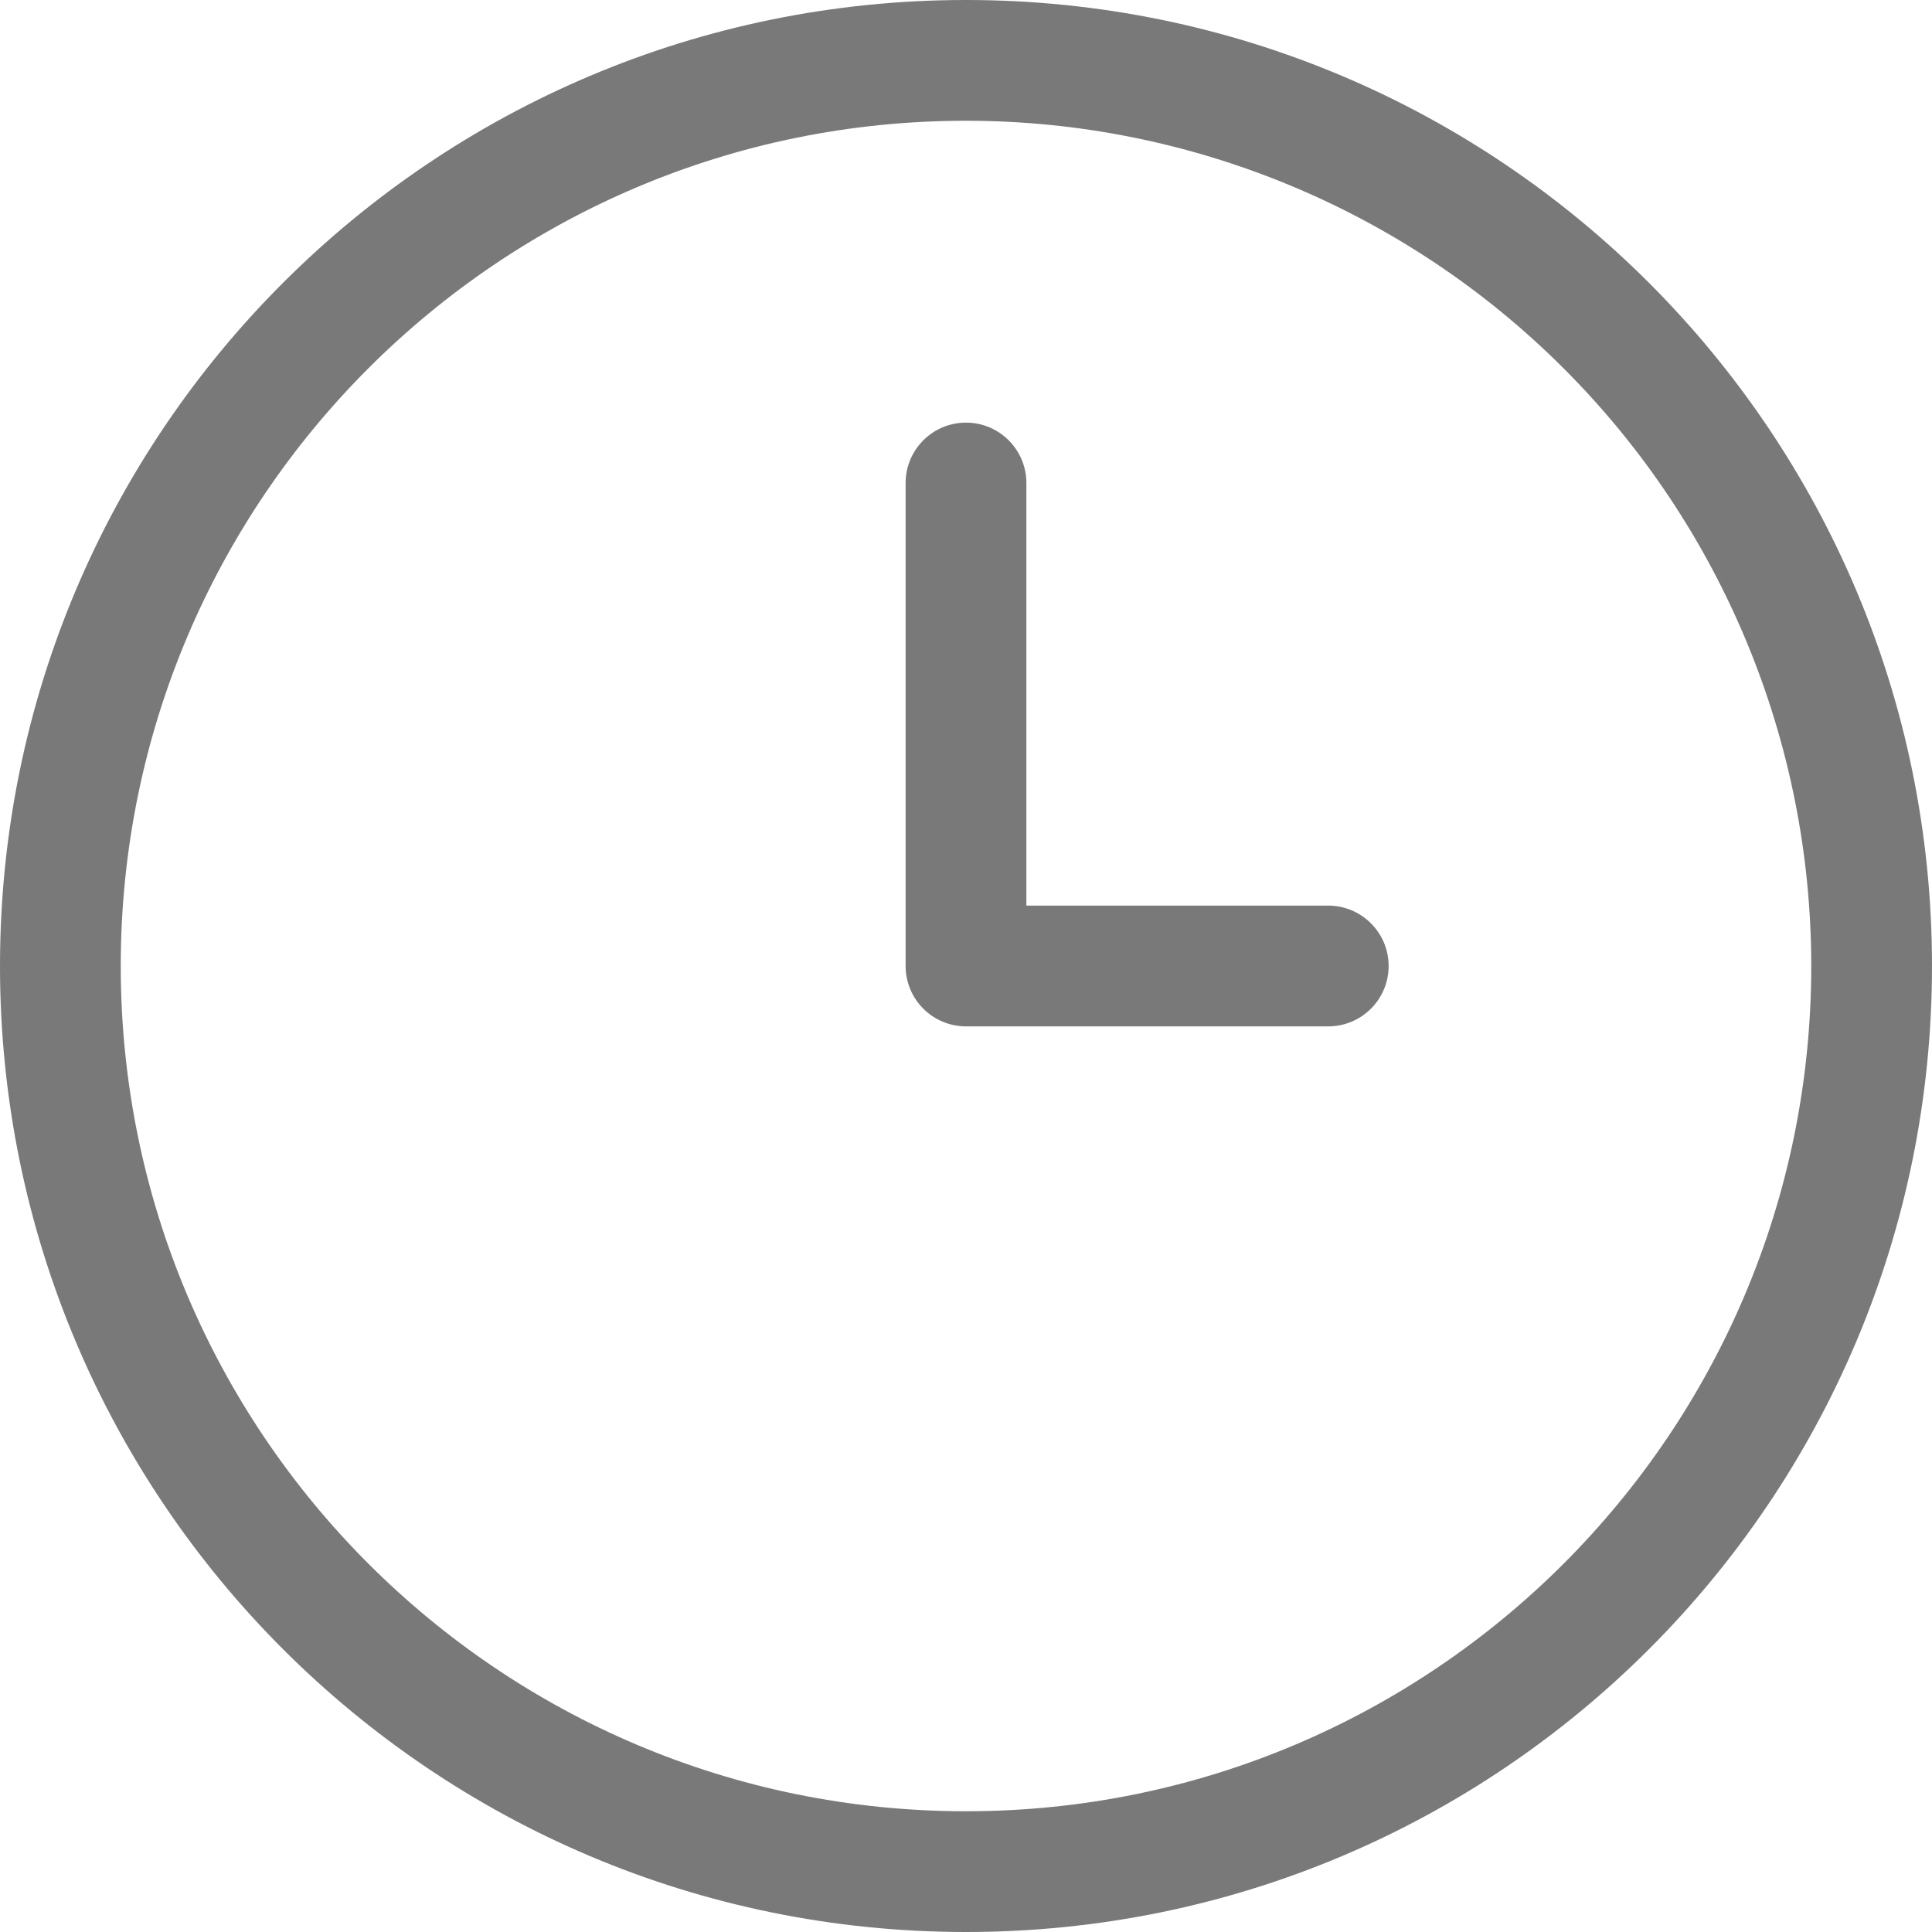
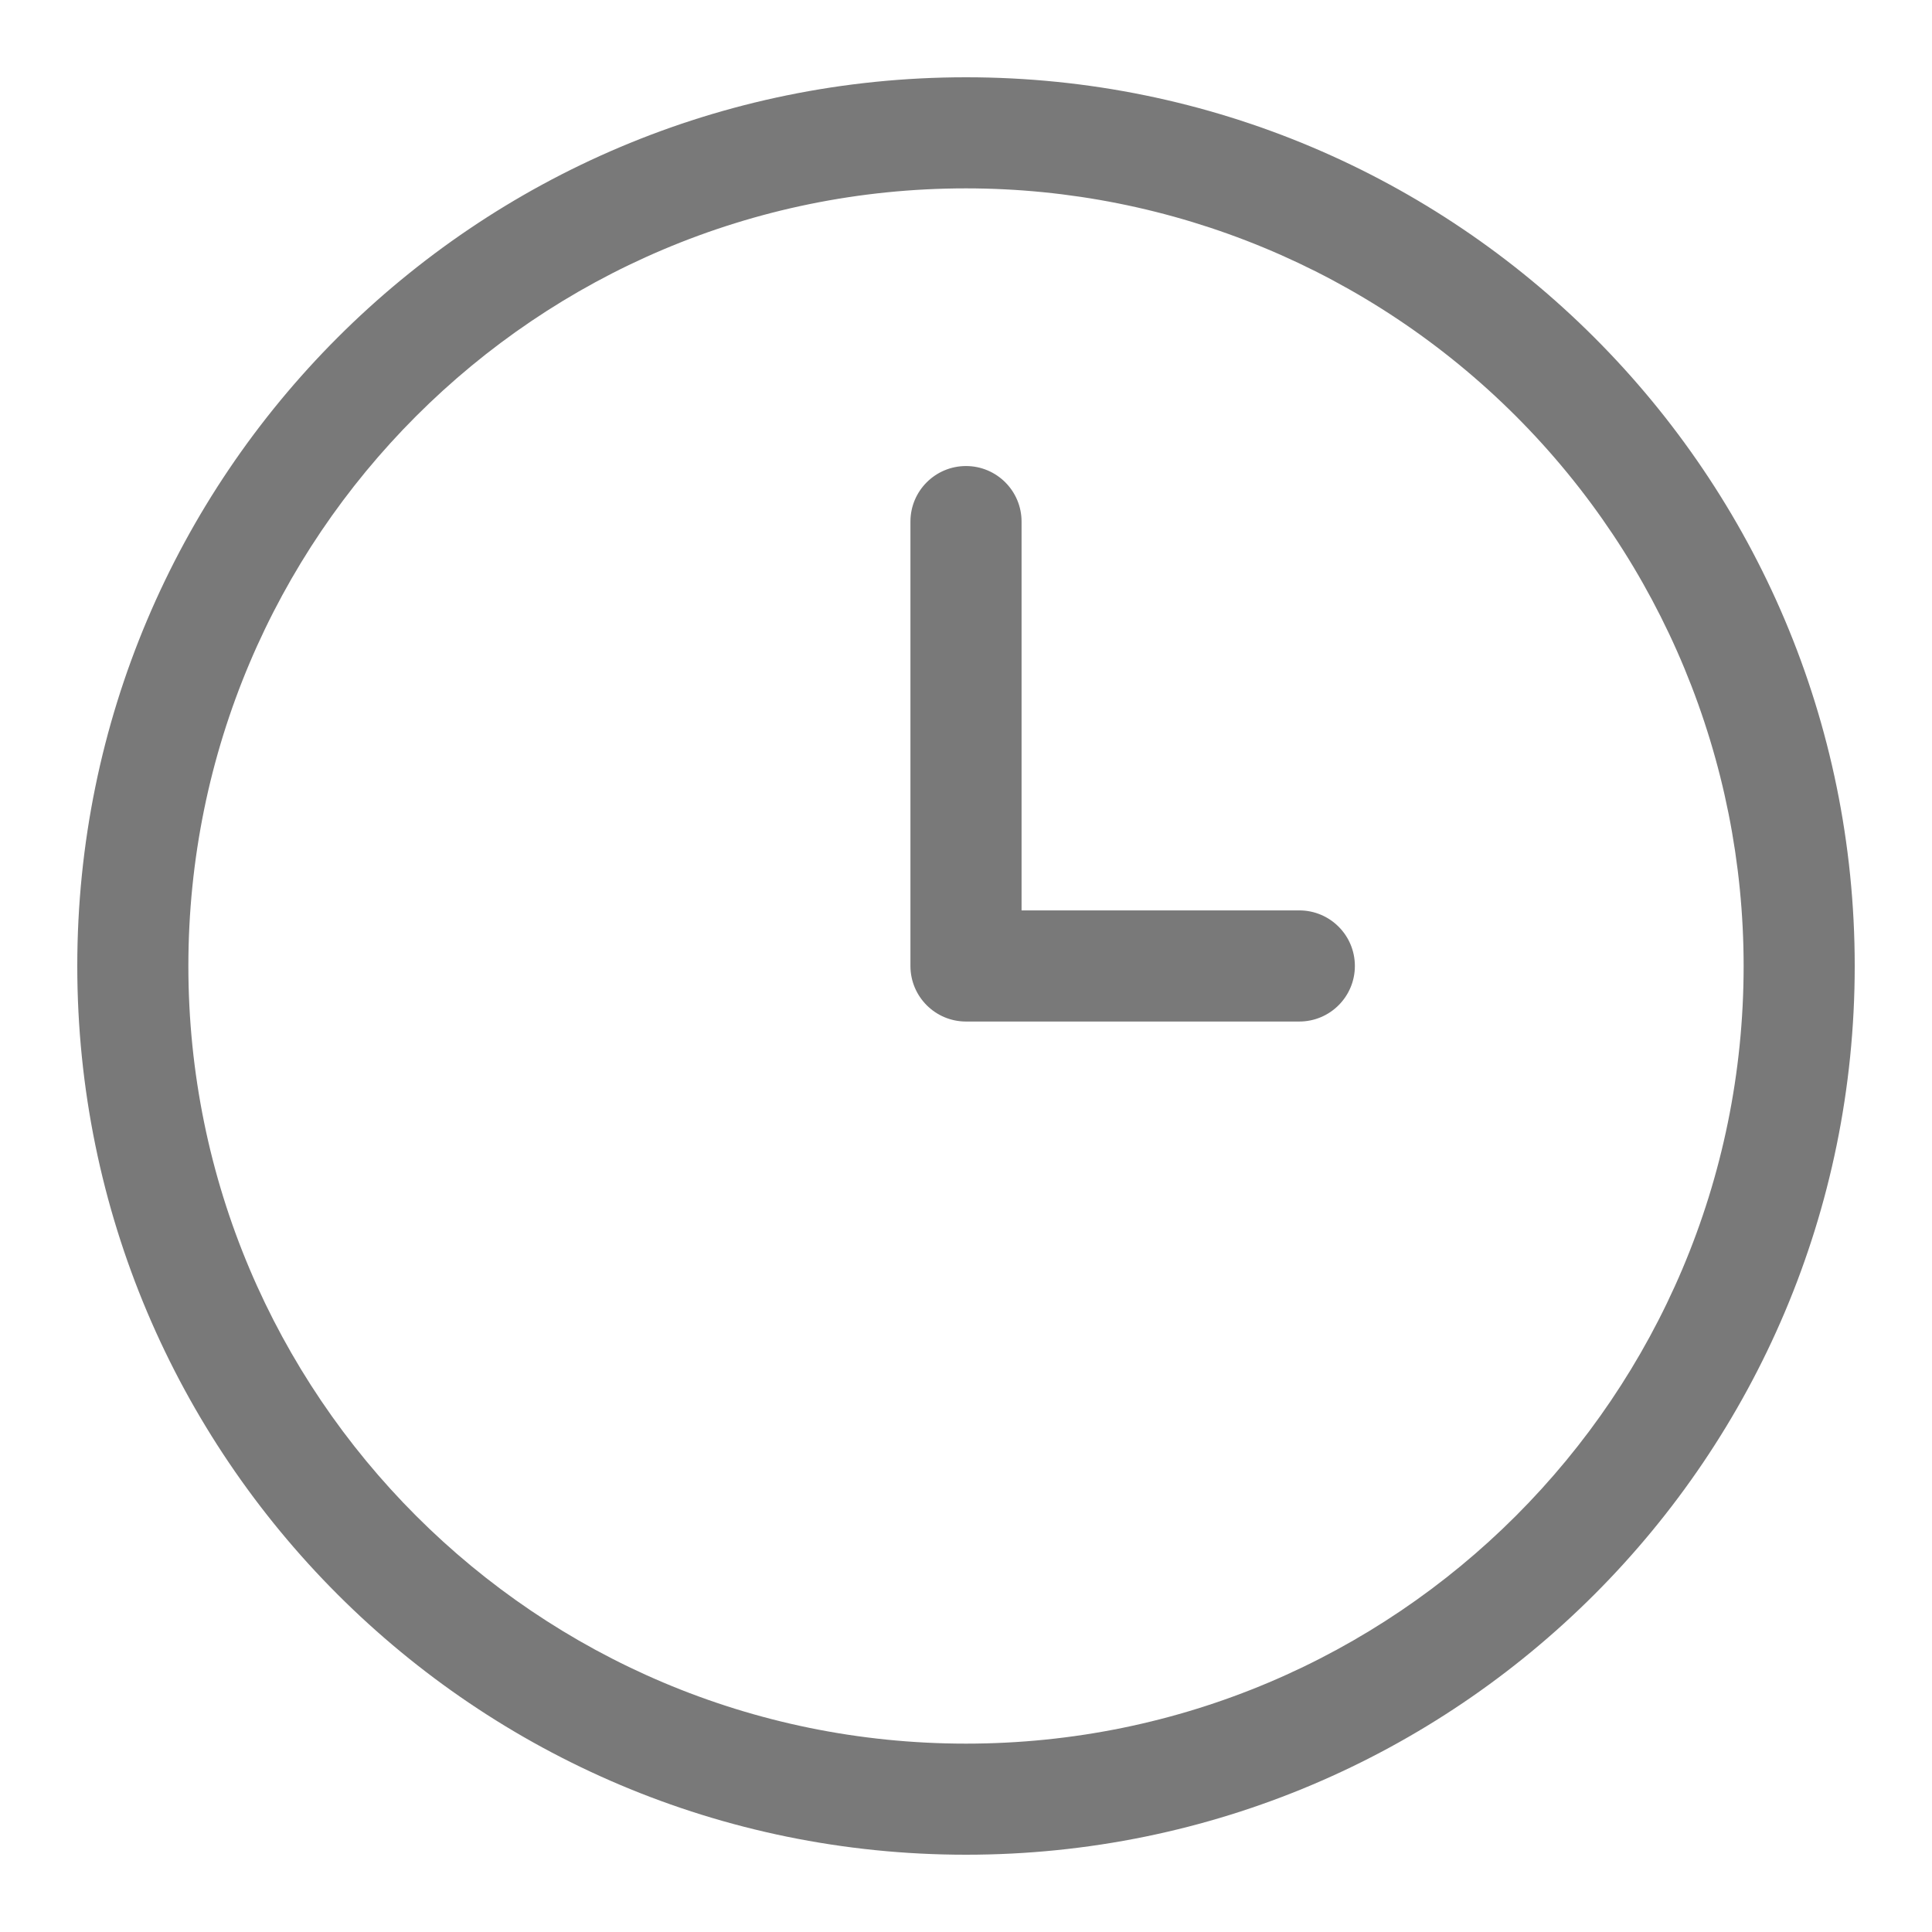
- <svg xmlns="http://www.w3.org/2000/svg" height="12" viewBox="0 0 12 12" width="12">
-   <path d="m6 12c-3.314 0-6-2.686-6-6s2.686-6 6-6 6 2.686 6 6-2.686 6-6 6zm0-11.25c-2.899 0-5.25 2.351-5.25 5.25s2.351 5.25 5.25 5.25 5.25-2.351 5.25-5.25c0-1.392-.553-2.728-1.538-3.712-.985-.985-2.32-1.538-3.712-1.538zm2.25 5.625h-2.25c-.207 0-.375-.168-.375-.375v-3c0-.207.168-.375.375-.375s.375.168.375.375v2.625h1.875c.207 0 .375.168.375.375s-.168.375-.375.375z" fill="#797979" />
+ <svg xmlns="http://www.w3.org/2000/svg" height="50" viewBox="0 0 50 50" width="50">
+   <path d="m25 48c-12.703 0-23-10.297-23-23s10.297-23 23-23 23 10.297 23 23-10.297 23-23 23zm0-43.125c-11.115 0-20.125 9.01-20.125 20.125s9.01 20.125 20.125 20.125 20.125-9.01 20.125-20.125c0-5.337-2.12-10.456-5.894-14.231-3.774-3.774-8.893-5.894-14.231-5.894zm8.625 21.562h-8.625c-.794 0-1.438-.644-1.438-1.438v-11.5c0-.794.644-1.438 1.438-1.438s1.438.644 1.438 1.438v10.062h7.188c.794 0 1.438.644 1.438 1.438s-.644 1.438-1.438 1.438z" fill="#797979" />
</svg>
